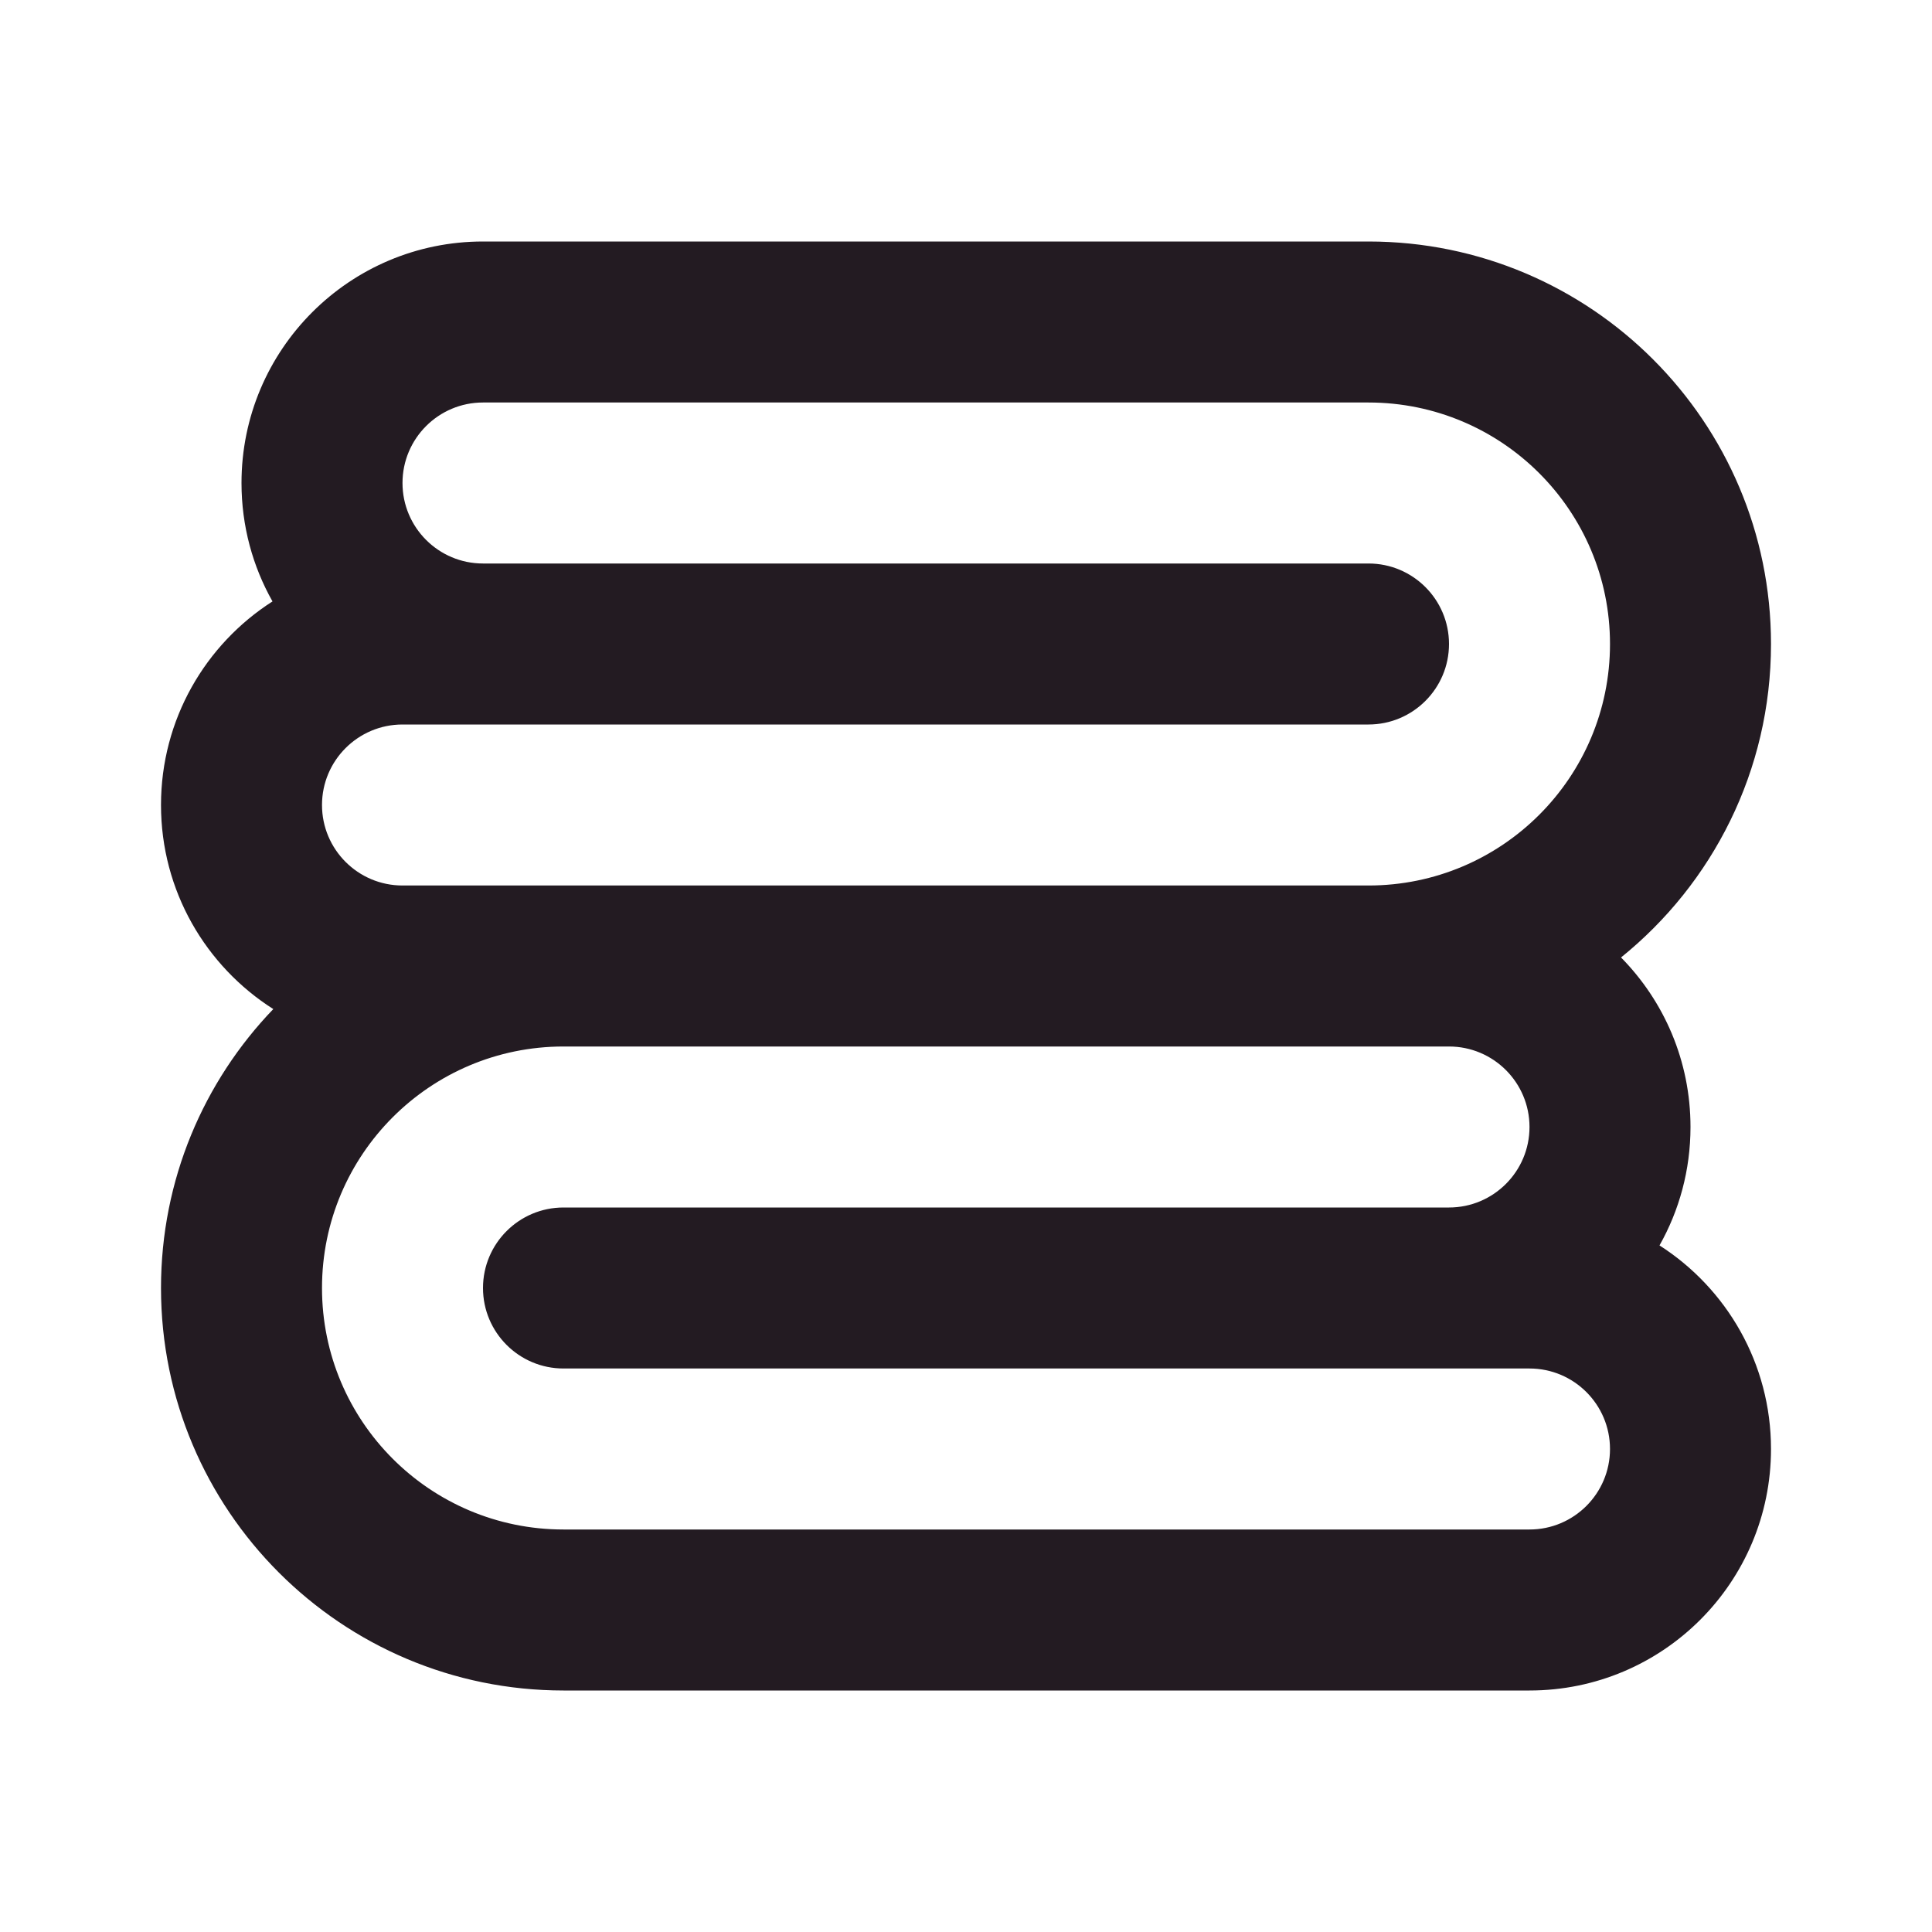
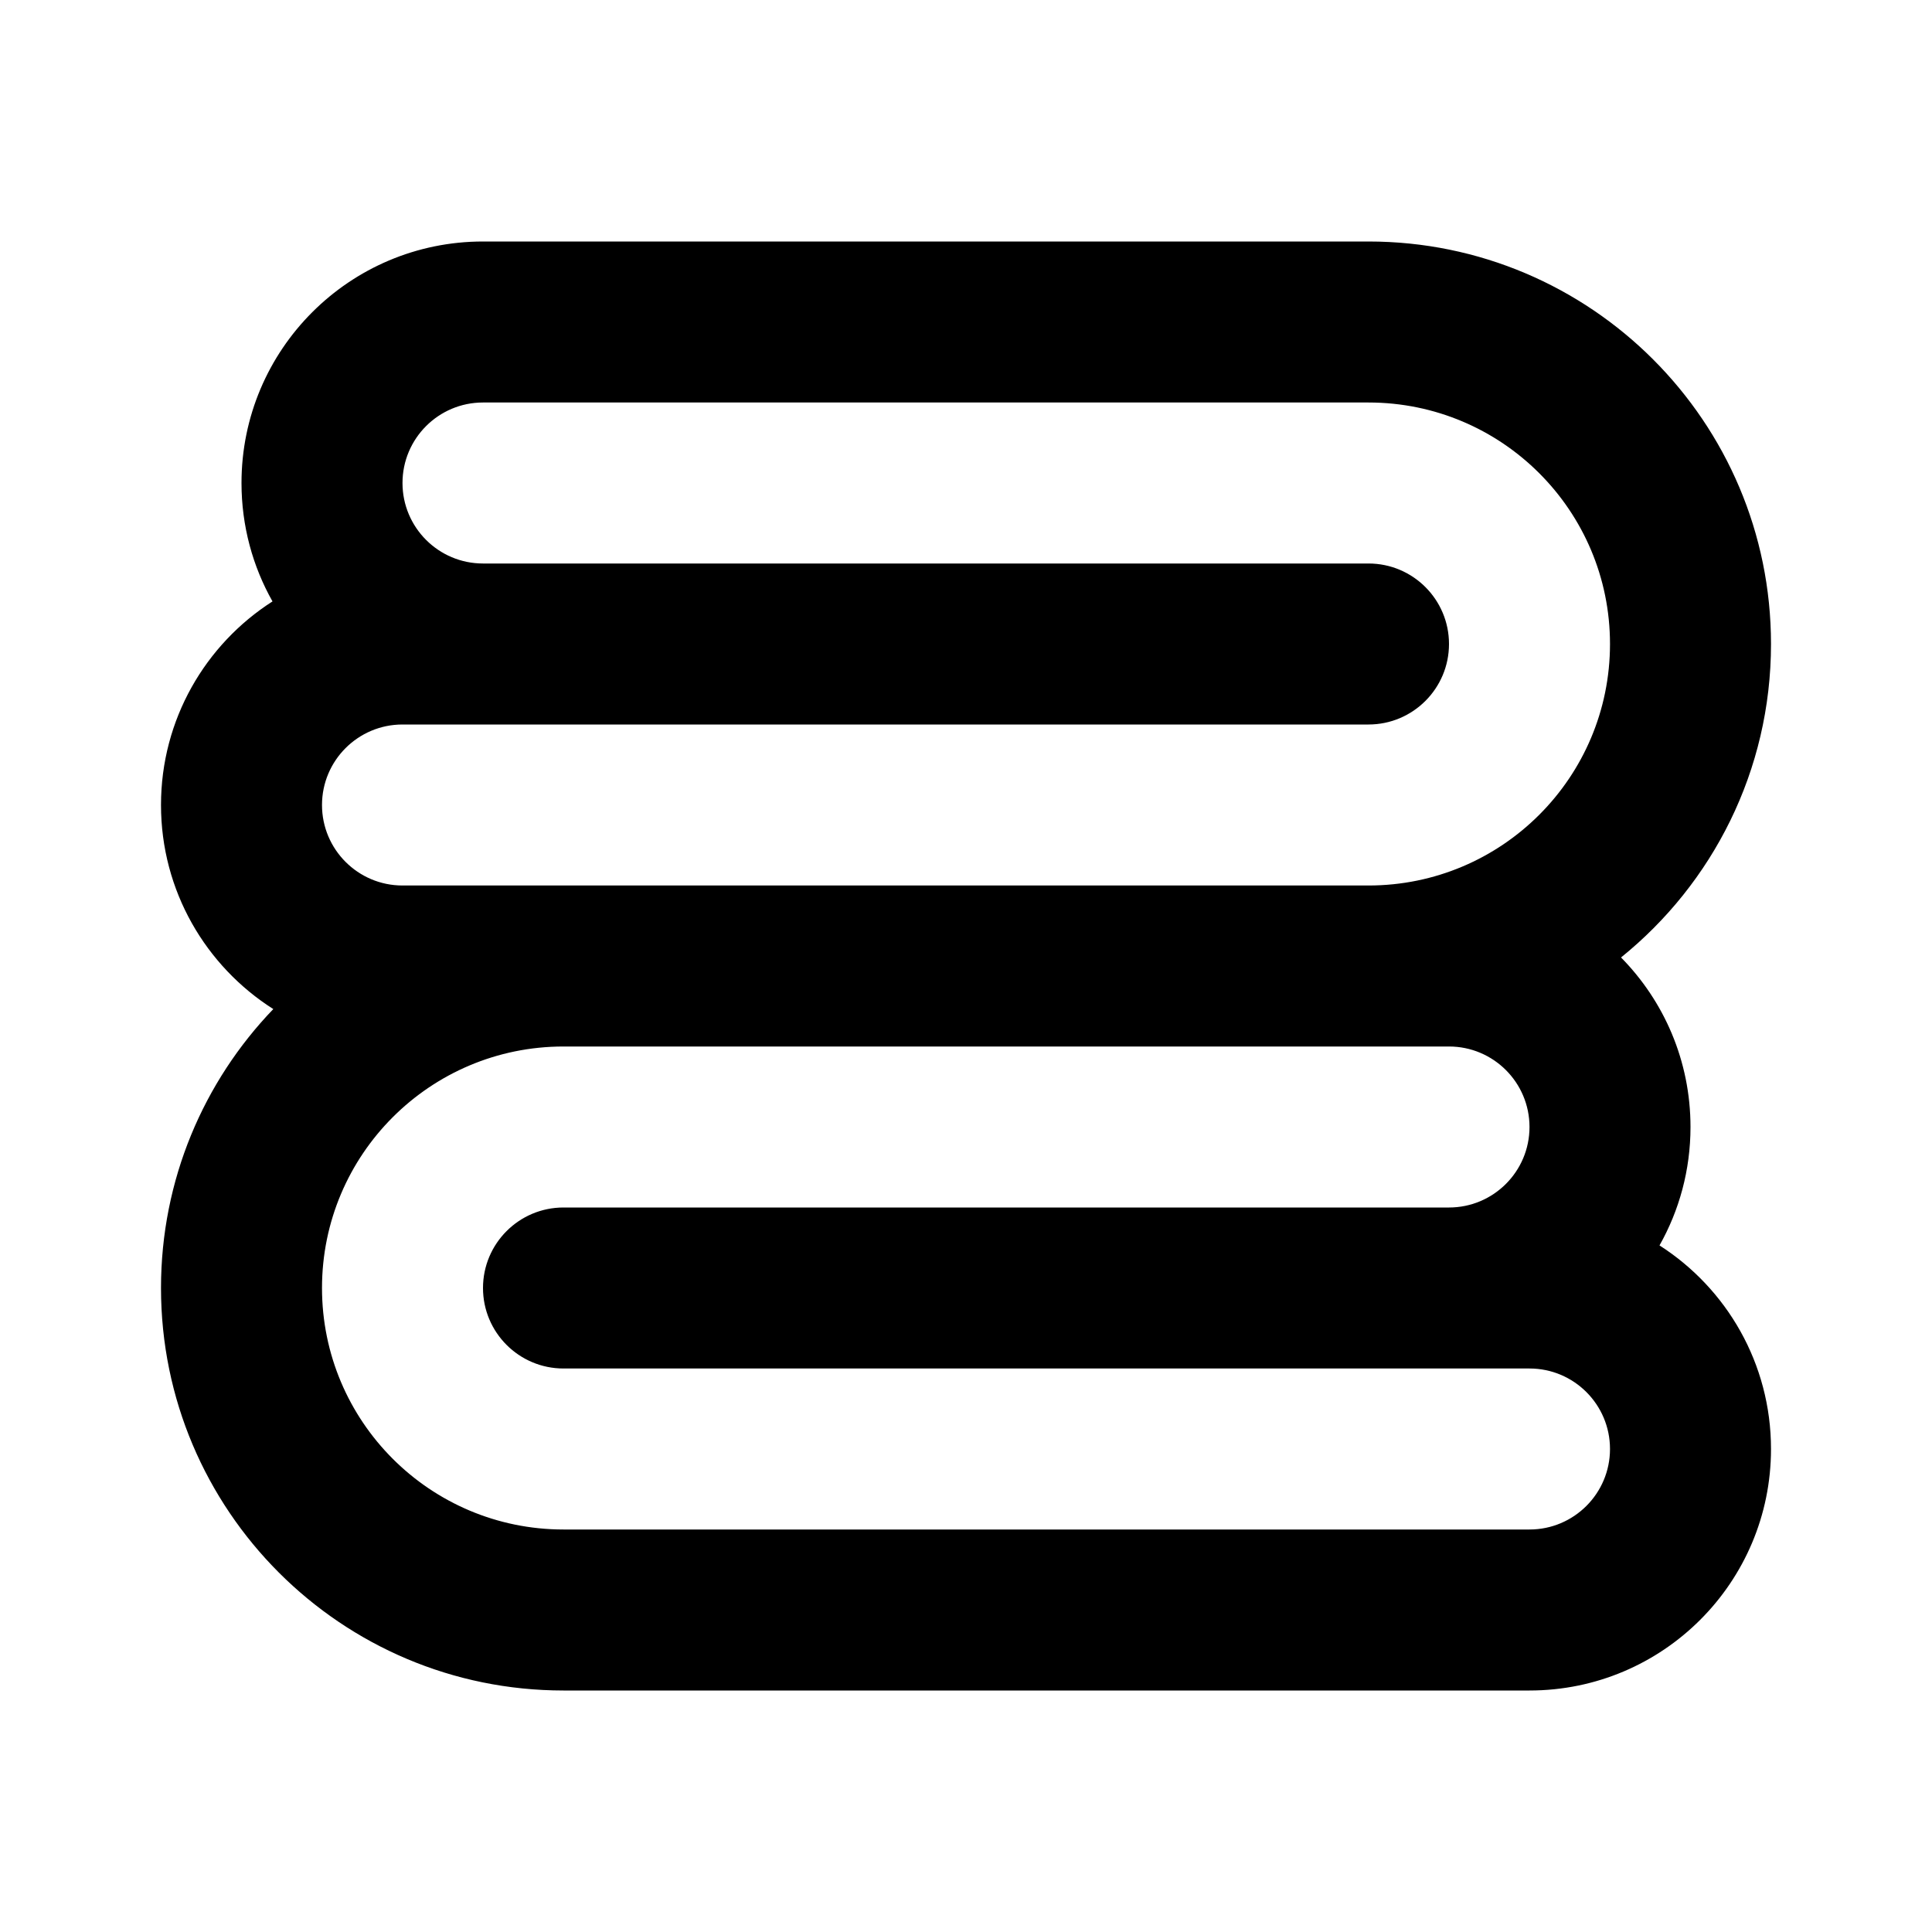
- <svg xmlns="http://www.w3.org/2000/svg" width="24" height="24" viewBox="0 0 24 24" fill="none">
-   <path fill-rule="evenodd" clip-rule="evenodd" d="M6 3C4.343 3 3 4.343 3 6C3 6.535 3.14 7.037 3.385 7.471C2.552 8.004 2 8.938 2 10C2 11.067 2.557 12.003 3.395 12.535C2.531 13.434 2 14.655 2 16C2 18.761 4.239 21 7 21H19C20.657 21 22 19.657 22 18C22 16.938 21.448 16.004 20.615 15.471C20.86 15.037 21 14.535 21 14C21 13.179 20.671 12.436 20.137 11.894C21.273 10.977 22 9.574 22 8C22 5.239 19.761 3 17 3H6ZM17 11C18.657 11 20 9.657 20 8C20 6.343 18.657 5 17 5H6C5.448 5 5 5.448 5 6C5 6.552 5.448 7 6 7H17C17.552 7 18 7.448 18 8C18 8.552 17.552 9 17 9H5C4.448 9 4 9.448 4 10C4 10.552 4.448 11 5 11H7H17ZM7 13C5.343 13 4 14.343 4 16C4 17.657 5.343 19 7 19H19C19.552 19 20 18.552 20 18C20 17.448 19.552 17 19 17H7C6.448 17 6 16.552 6 16C6 15.448 6.448 15 7 15H18C18.552 15 19 14.552 19 14C19 13.448 18.552 13 18 13H17H7Z" fill="#231B22" />
+ <svg xmlns="http://www.w3.org/2000/svg" width="24" height="24" viewBox="0 0 24 24">
+   <path fill-rule="evenodd" clip-rule="evenodd" d="M6 3C4.343 3 3 4.343 3 6C3 6.535 3.14 7.037 3.385 7.471C2.552 8.004 2 8.938 2 10C2 11.067 2.557 12.003 3.395 12.535C2.531 13.434 2 14.655 2 16C2 18.761 4.239 21 7 21H19C20.657 21 22 19.657 22 18C22 16.938 21.448 16.004 20.615 15.471C20.86 15.037 21 14.535 21 14C21 13.179 20.671 12.436 20.137 11.894C21.273 10.977 22 9.574 22 8C22 5.239 19.761 3 17 3H6ZM17 11C18.657 11 20 9.657 20 8C20 6.343 18.657 5 17 5H6C5.448 5 5 5.448 5 6C5 6.552 5.448 7 6 7H17C17.552 7 18 7.448 18 8C18 8.552 17.552 9 17 9H5C4.448 9 4 9.448 4 10C4 10.552 4.448 11 5 11H7H17ZM7 13C5.343 13 4 14.343 4 16C4 17.657 5.343 19 7 19H19C19.552 19 20 18.552 20 18C20 17.448 19.552 17 19 17H7C6.448 17 6 16.552 6 16C6 15.448 6.448 15 7 15H18C18.552 15 19 14.552 19 14C19 13.448 18.552 13 18 13H17H7Z" />
</svg>
